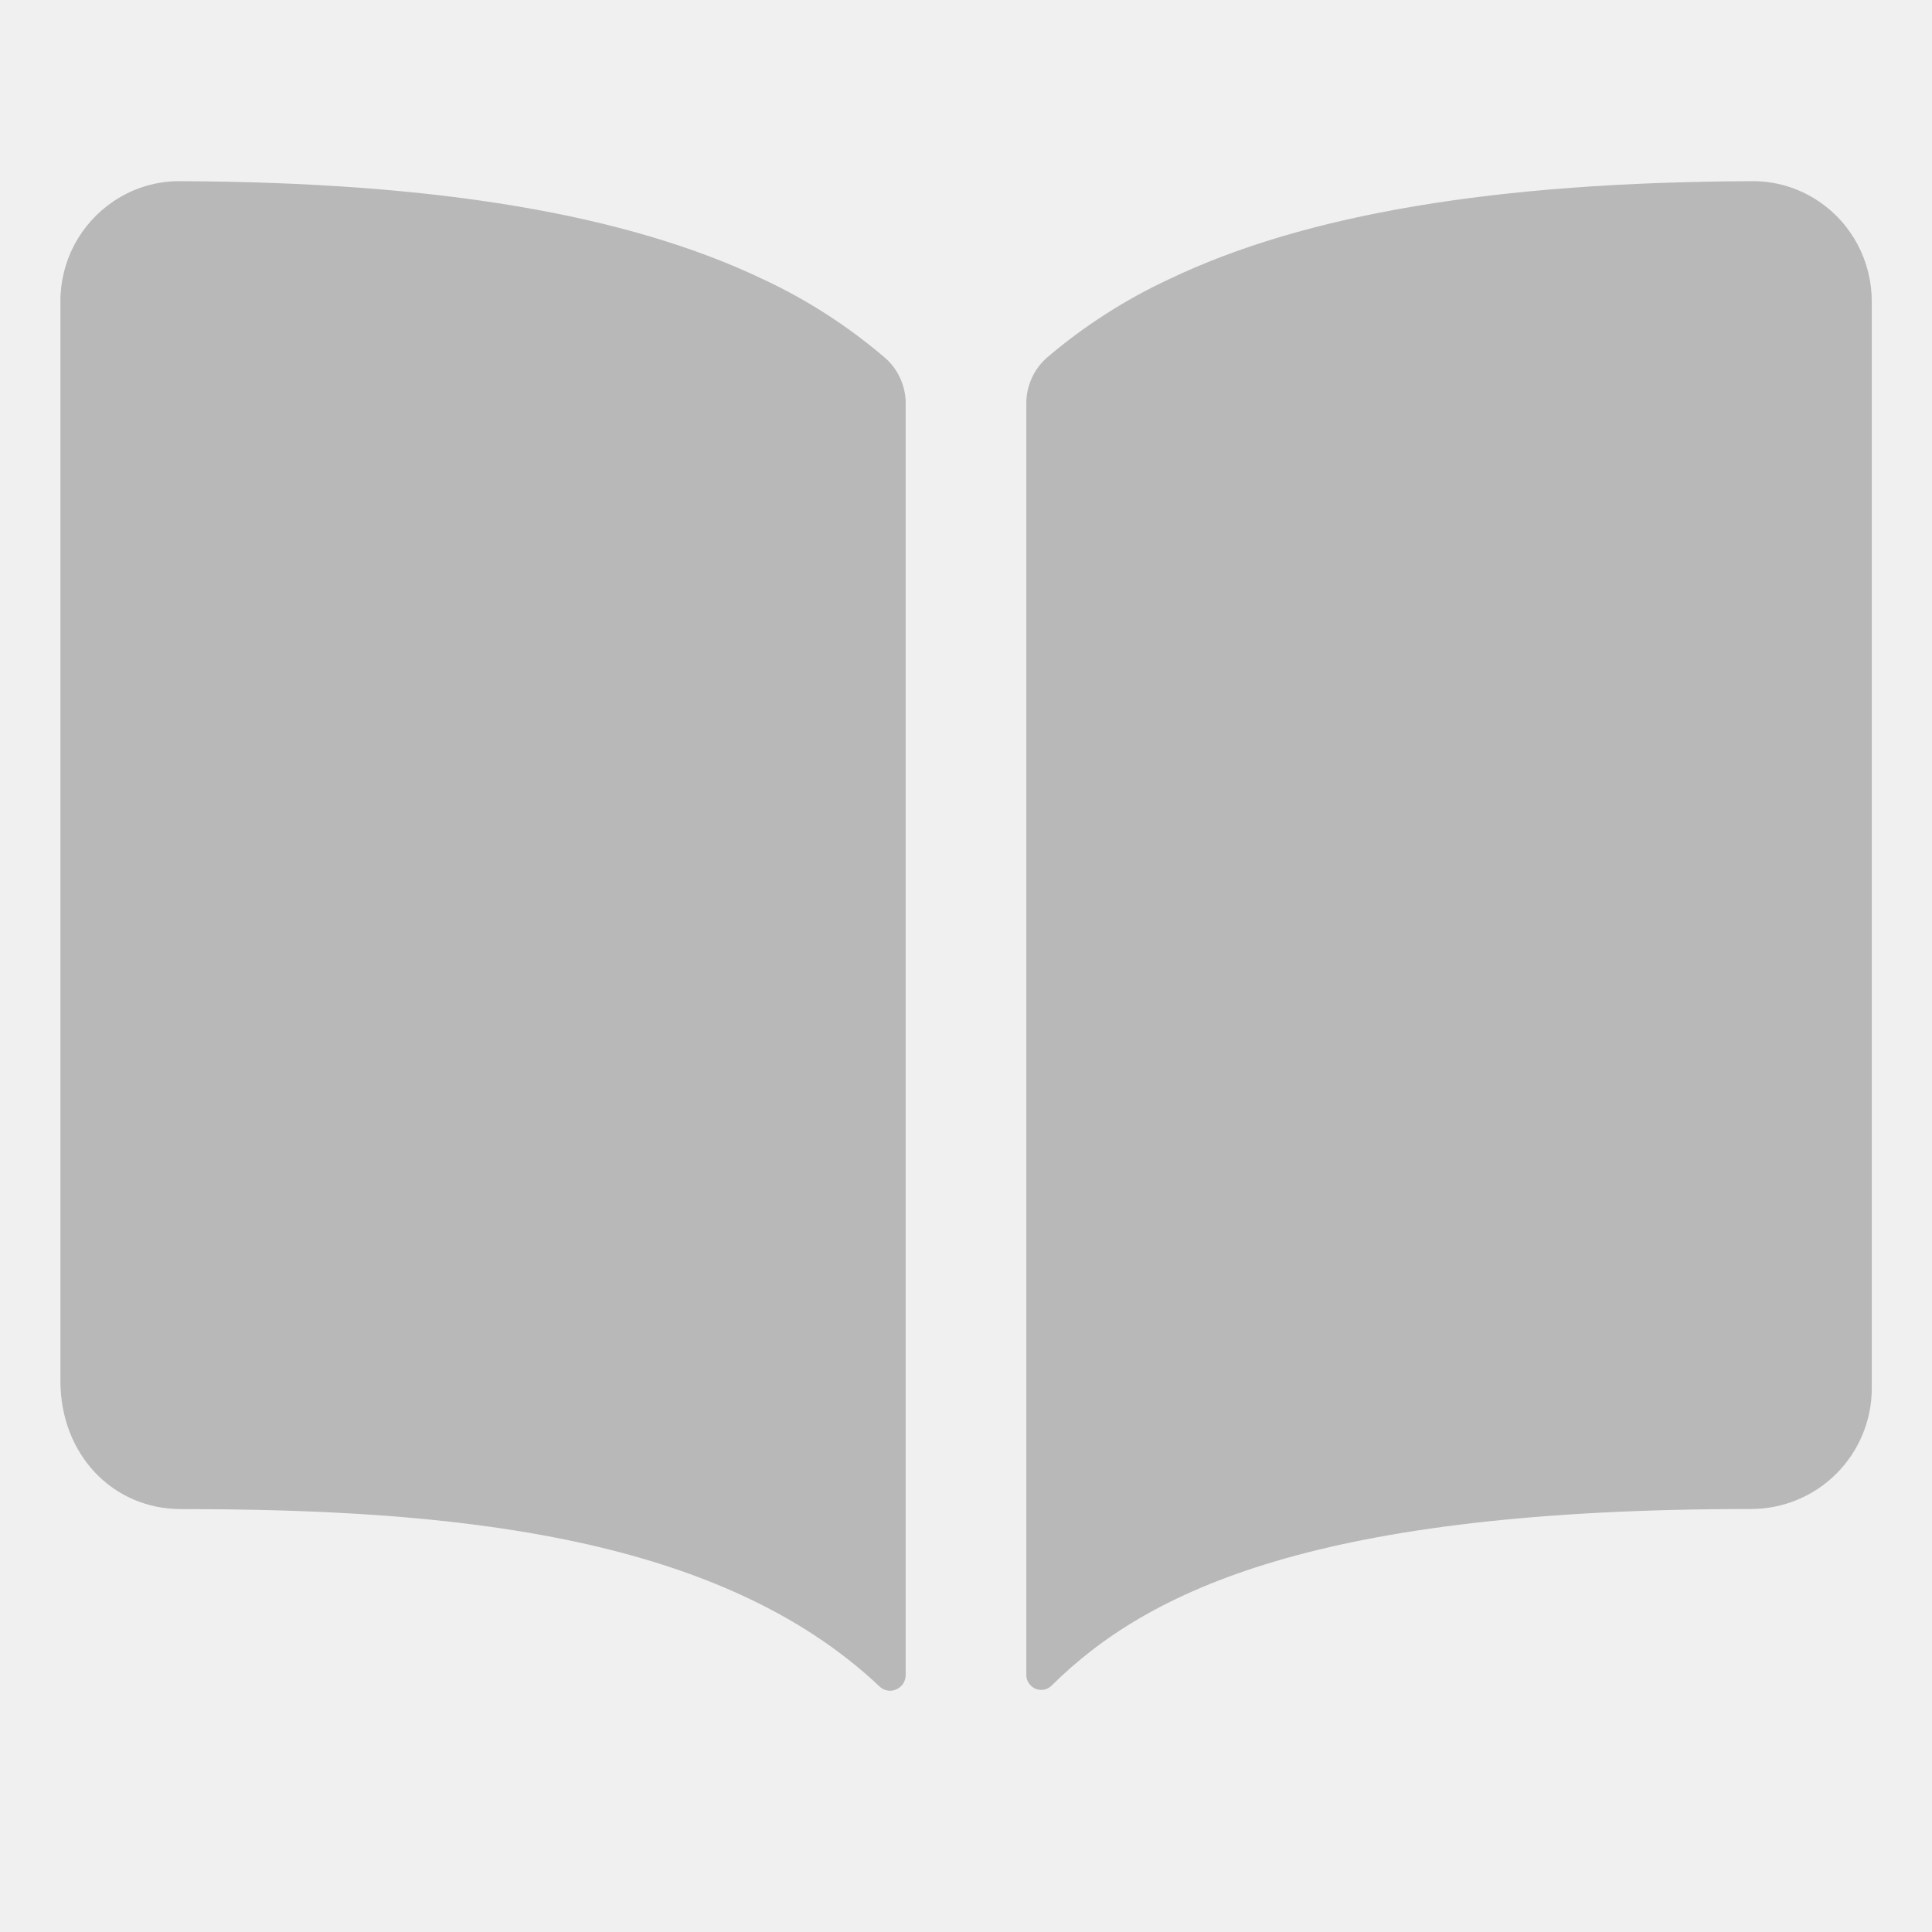
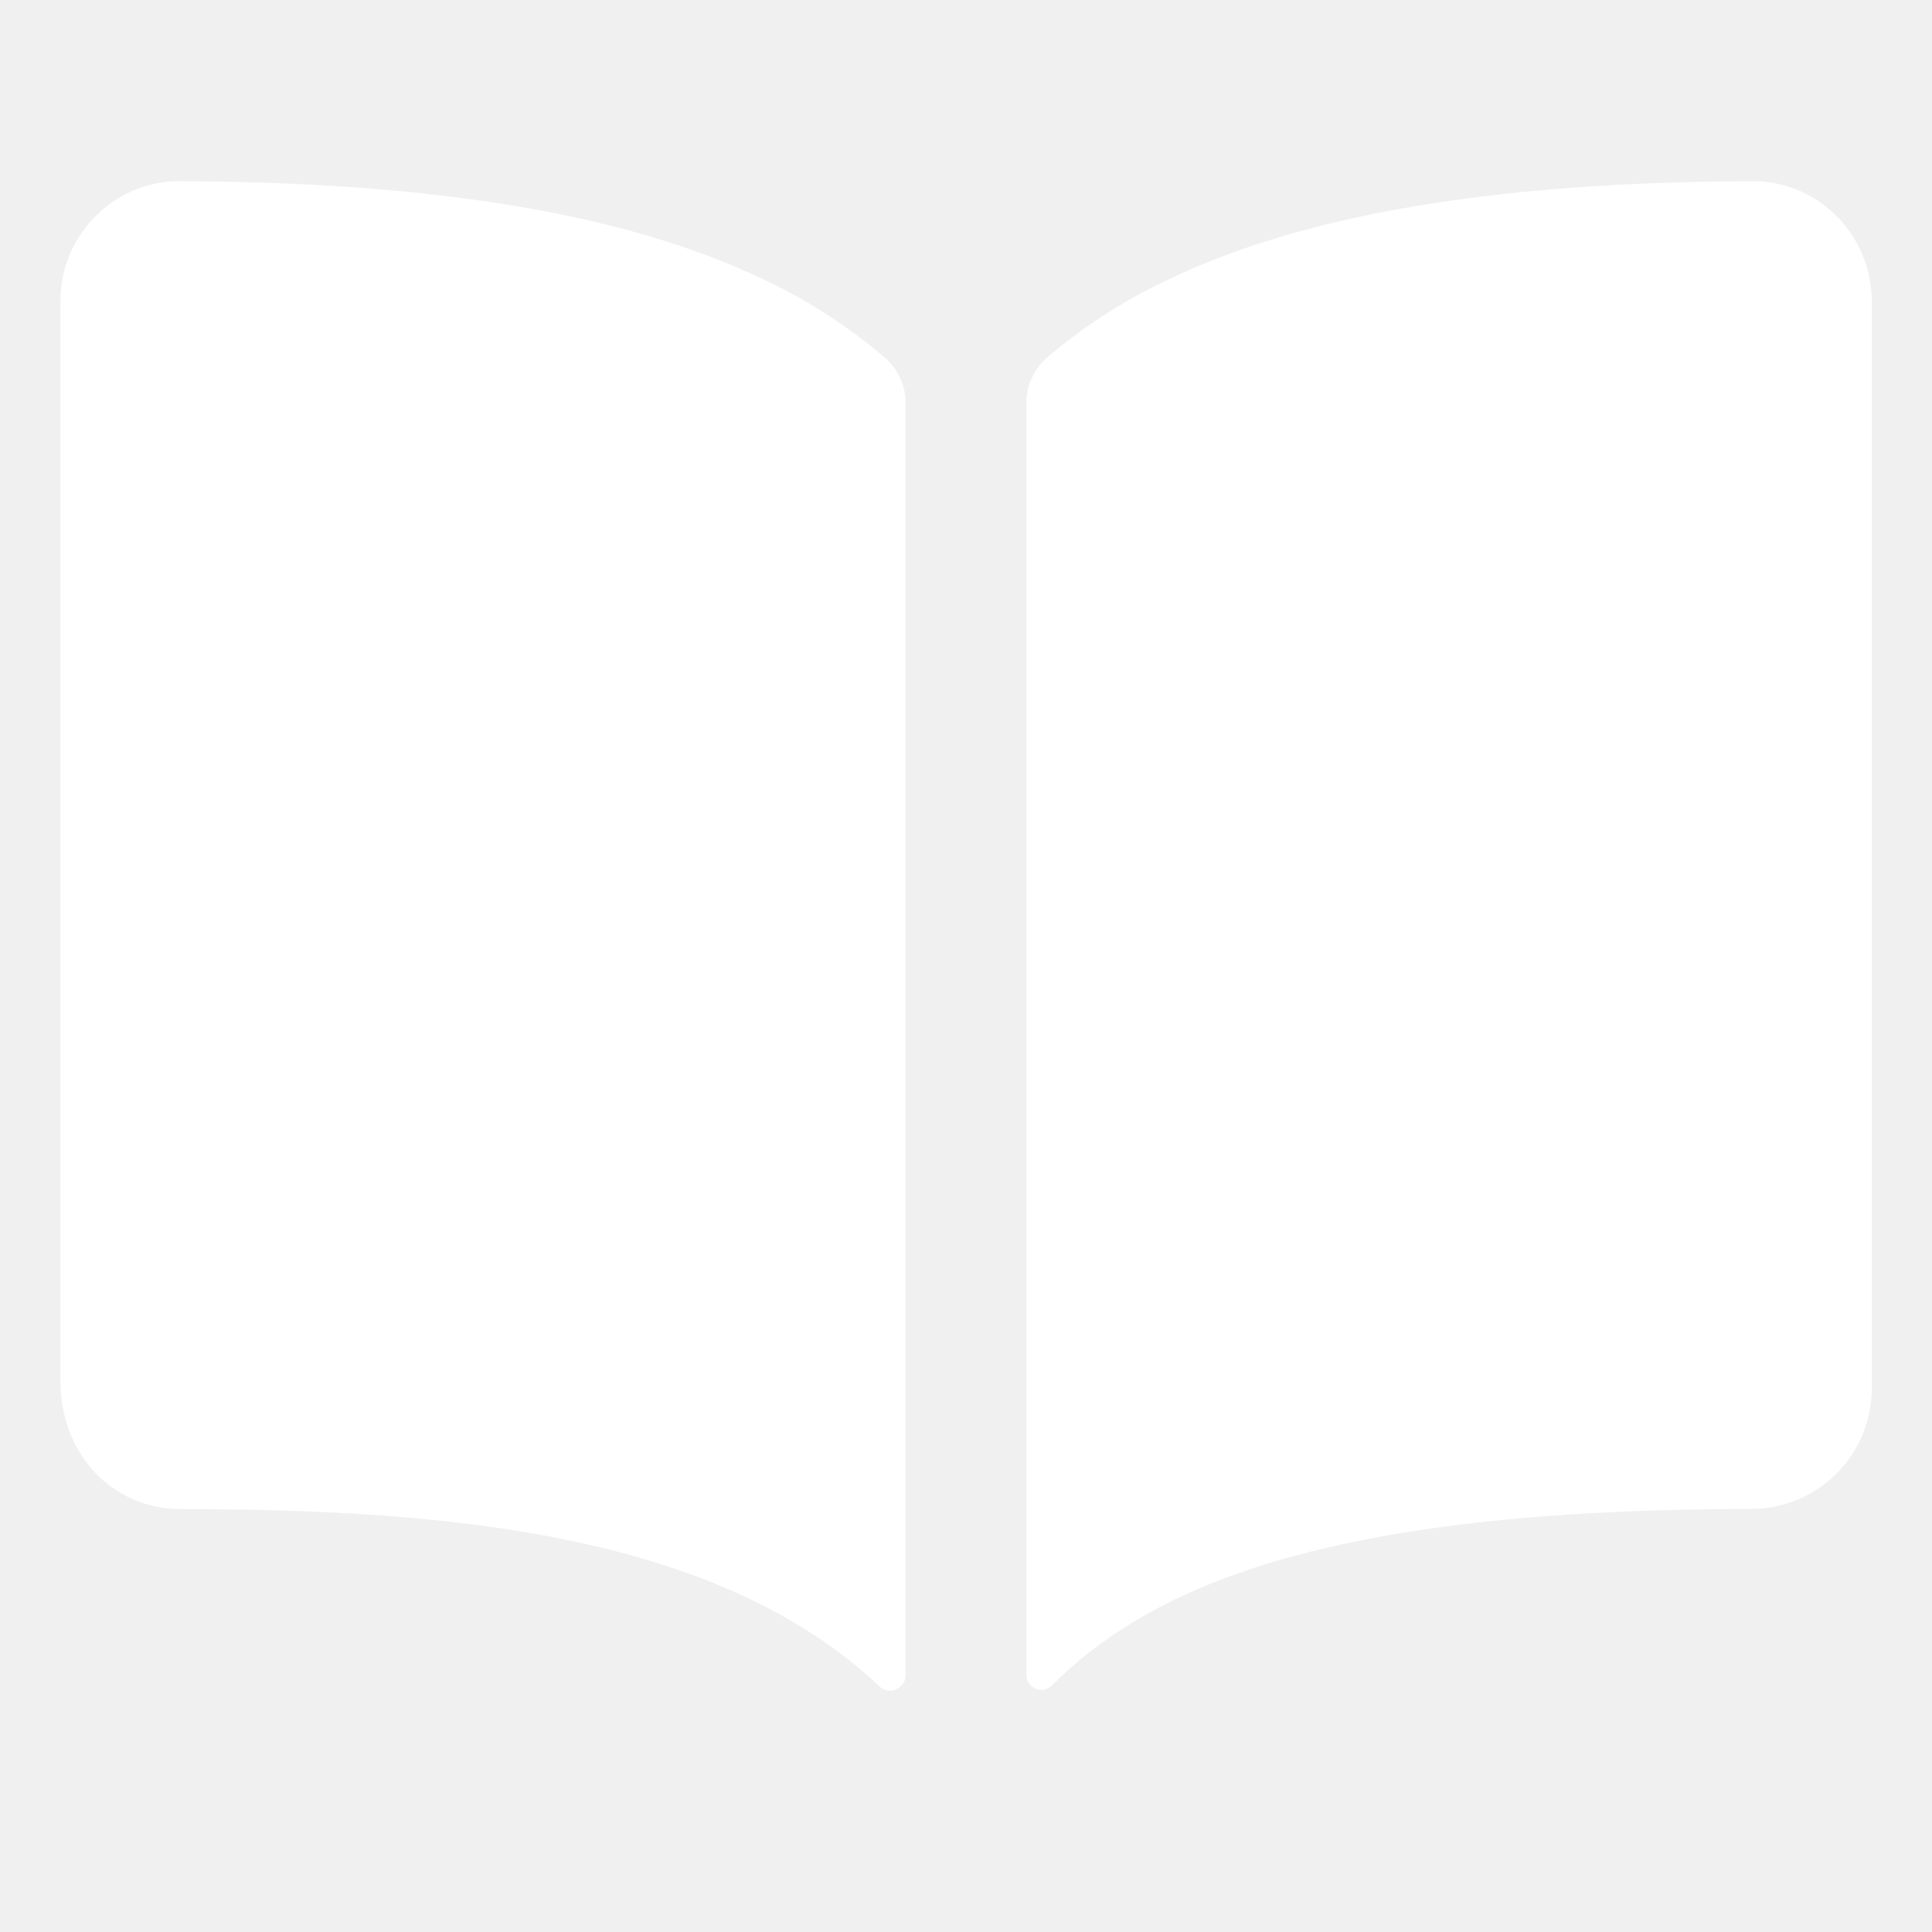
<svg xmlns="http://www.w3.org/2000/svg" width="18" height="18" viewBox="0 0 18 18" fill="none">
-   <path d="M7.11 2.602C5.84 1.995 4.064 1.698 1.688 1.688C1.463 1.684 1.244 1.75 1.058 1.875C0.905 1.978 0.78 2.117 0.693 2.28C0.607 2.443 0.562 2.625 0.563 2.809V12.867C0.563 13.547 1.046 14.06 1.688 14.06C4.186 14.06 6.692 14.293 8.194 15.712C8.214 15.732 8.24 15.745 8.268 15.75C8.296 15.755 8.324 15.752 8.35 15.74C8.376 15.729 8.398 15.71 8.414 15.687C8.429 15.663 8.438 15.635 8.438 15.607V3.755C8.438 3.675 8.42 3.596 8.387 3.524C8.354 3.451 8.306 3.386 8.246 3.334C7.902 3.04 7.52 2.793 7.11 2.602Z" fill="#B8B8B8" />
-   <path d="M16.942 1.874C16.756 1.749 16.537 1.684 16.312 1.688C13.936 1.698 12.16 1.994 10.89 2.602C10.48 2.793 10.098 3.039 9.754 3.332C9.694 3.385 9.646 3.45 9.613 3.522C9.58 3.595 9.562 3.674 9.562 3.754V15.606C9.562 15.633 9.57 15.66 9.586 15.683C9.601 15.705 9.622 15.723 9.647 15.734C9.672 15.744 9.7 15.747 9.727 15.742C9.753 15.737 9.778 15.724 9.797 15.705C10.7 14.809 12.284 14.059 16.314 14.059C16.612 14.059 16.898 13.941 17.109 13.73C17.32 13.519 17.439 13.233 17.439 12.934V2.809C17.439 2.625 17.394 2.443 17.308 2.28C17.221 2.116 17.096 1.977 16.942 1.874Z" fill="#B8B8B8" />
+   <path d="M7.11 2.602C5.84 1.995 4.064 1.698 1.688 1.688C1.463 1.684 1.244 1.75 1.058 1.875C0.905 1.978 0.78 2.117 0.693 2.28C0.607 2.443 0.562 2.625 0.563 2.809V12.867C0.563 13.547 1.046 14.06 1.688 14.06C4.186 14.06 6.692 14.293 8.194 15.712C8.214 15.732 8.24 15.745 8.268 15.75C8.296 15.755 8.324 15.752 8.35 15.74C8.376 15.729 8.398 15.71 8.414 15.687C8.429 15.663 8.438 15.635 8.438 15.607V3.755C8.438 3.675 8.42 3.596 8.387 3.524C8.354 3.451 8.306 3.386 8.246 3.334C7.902 3.04 7.52 2.793 7.11 2.602Z" fill="#fff" />
+   <path d="M16.942 1.874C16.756 1.749 16.537 1.684 16.312 1.688C13.936 1.698 12.16 1.994 10.89 2.602C10.48 2.793 10.098 3.039 9.754 3.332C9.694 3.385 9.646 3.45 9.613 3.522C9.58 3.595 9.562 3.674 9.562 3.754V15.606C9.562 15.633 9.57 15.66 9.586 15.683C9.601 15.705 9.622 15.723 9.647 15.734C9.672 15.744 9.7 15.747 9.727 15.742C9.753 15.737 9.778 15.724 9.797 15.705C10.7 14.809 12.284 14.059 16.314 14.059C16.612 14.059 16.898 13.941 17.109 13.73C17.32 13.519 17.439 13.233 17.439 12.934V2.809C17.439 2.625 17.394 2.443 17.308 2.28C17.221 2.116 17.096 1.977 16.942 1.874Z" fill="#fff" />
</svg>
